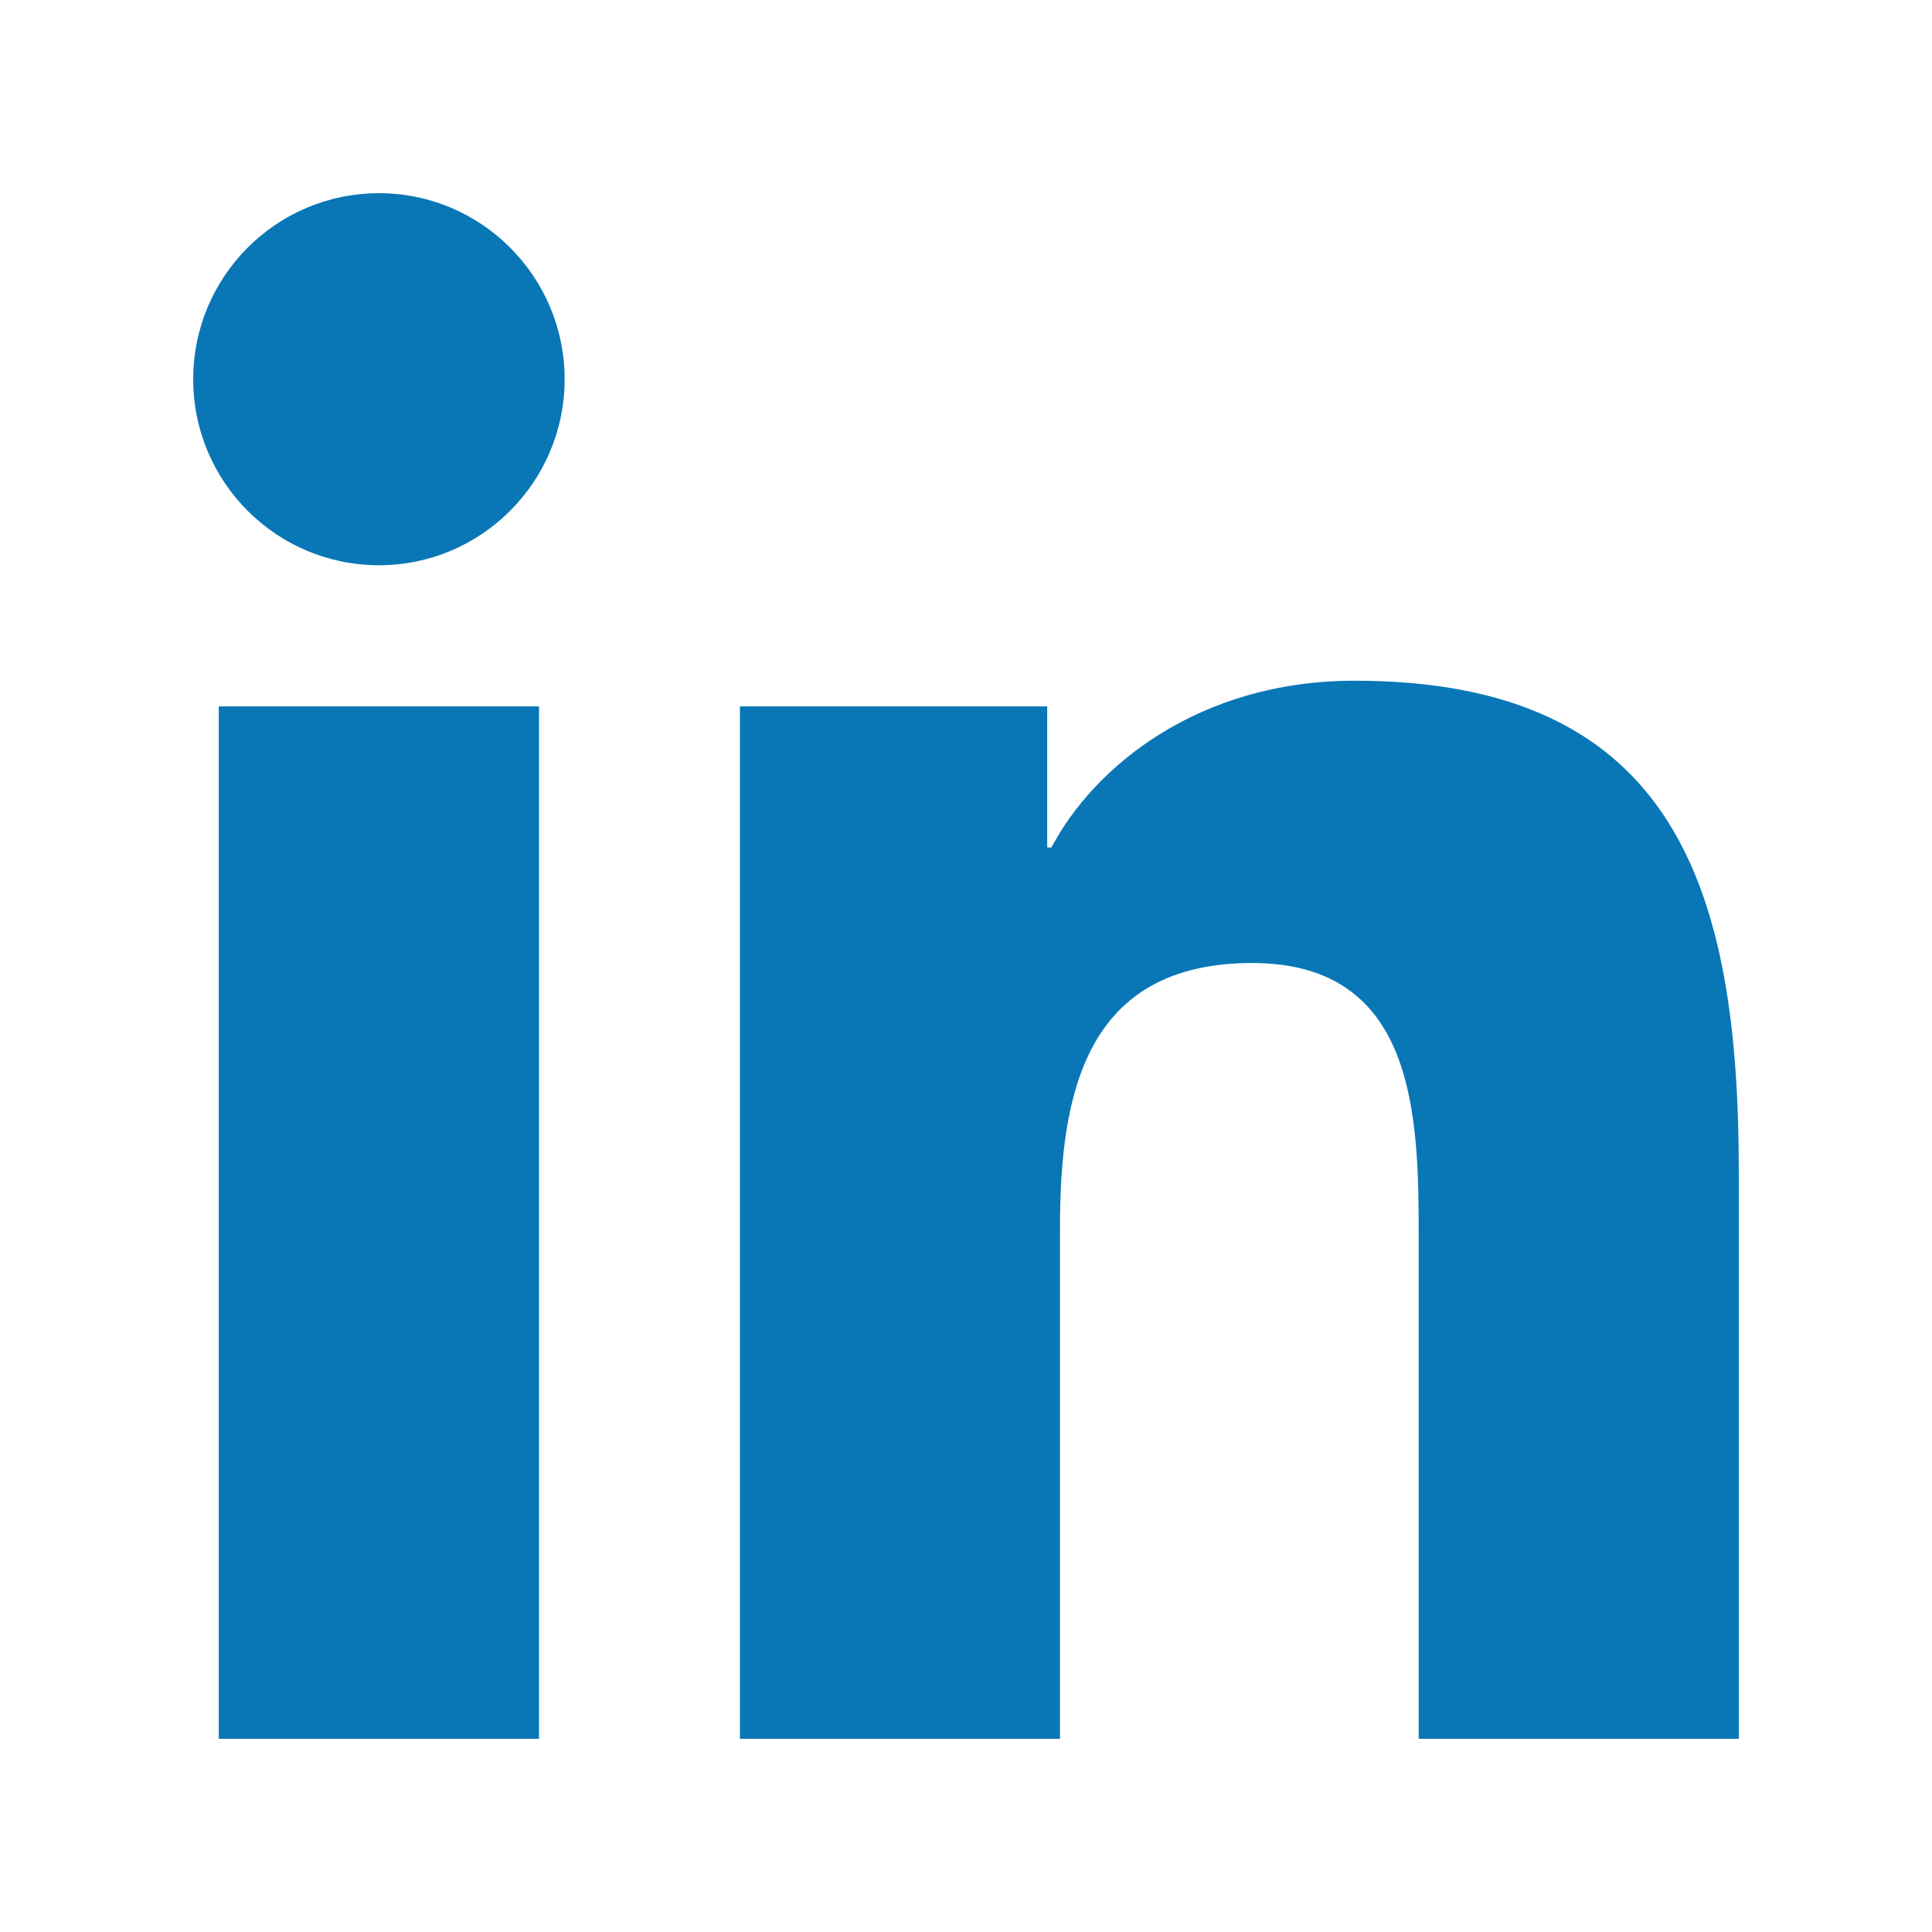
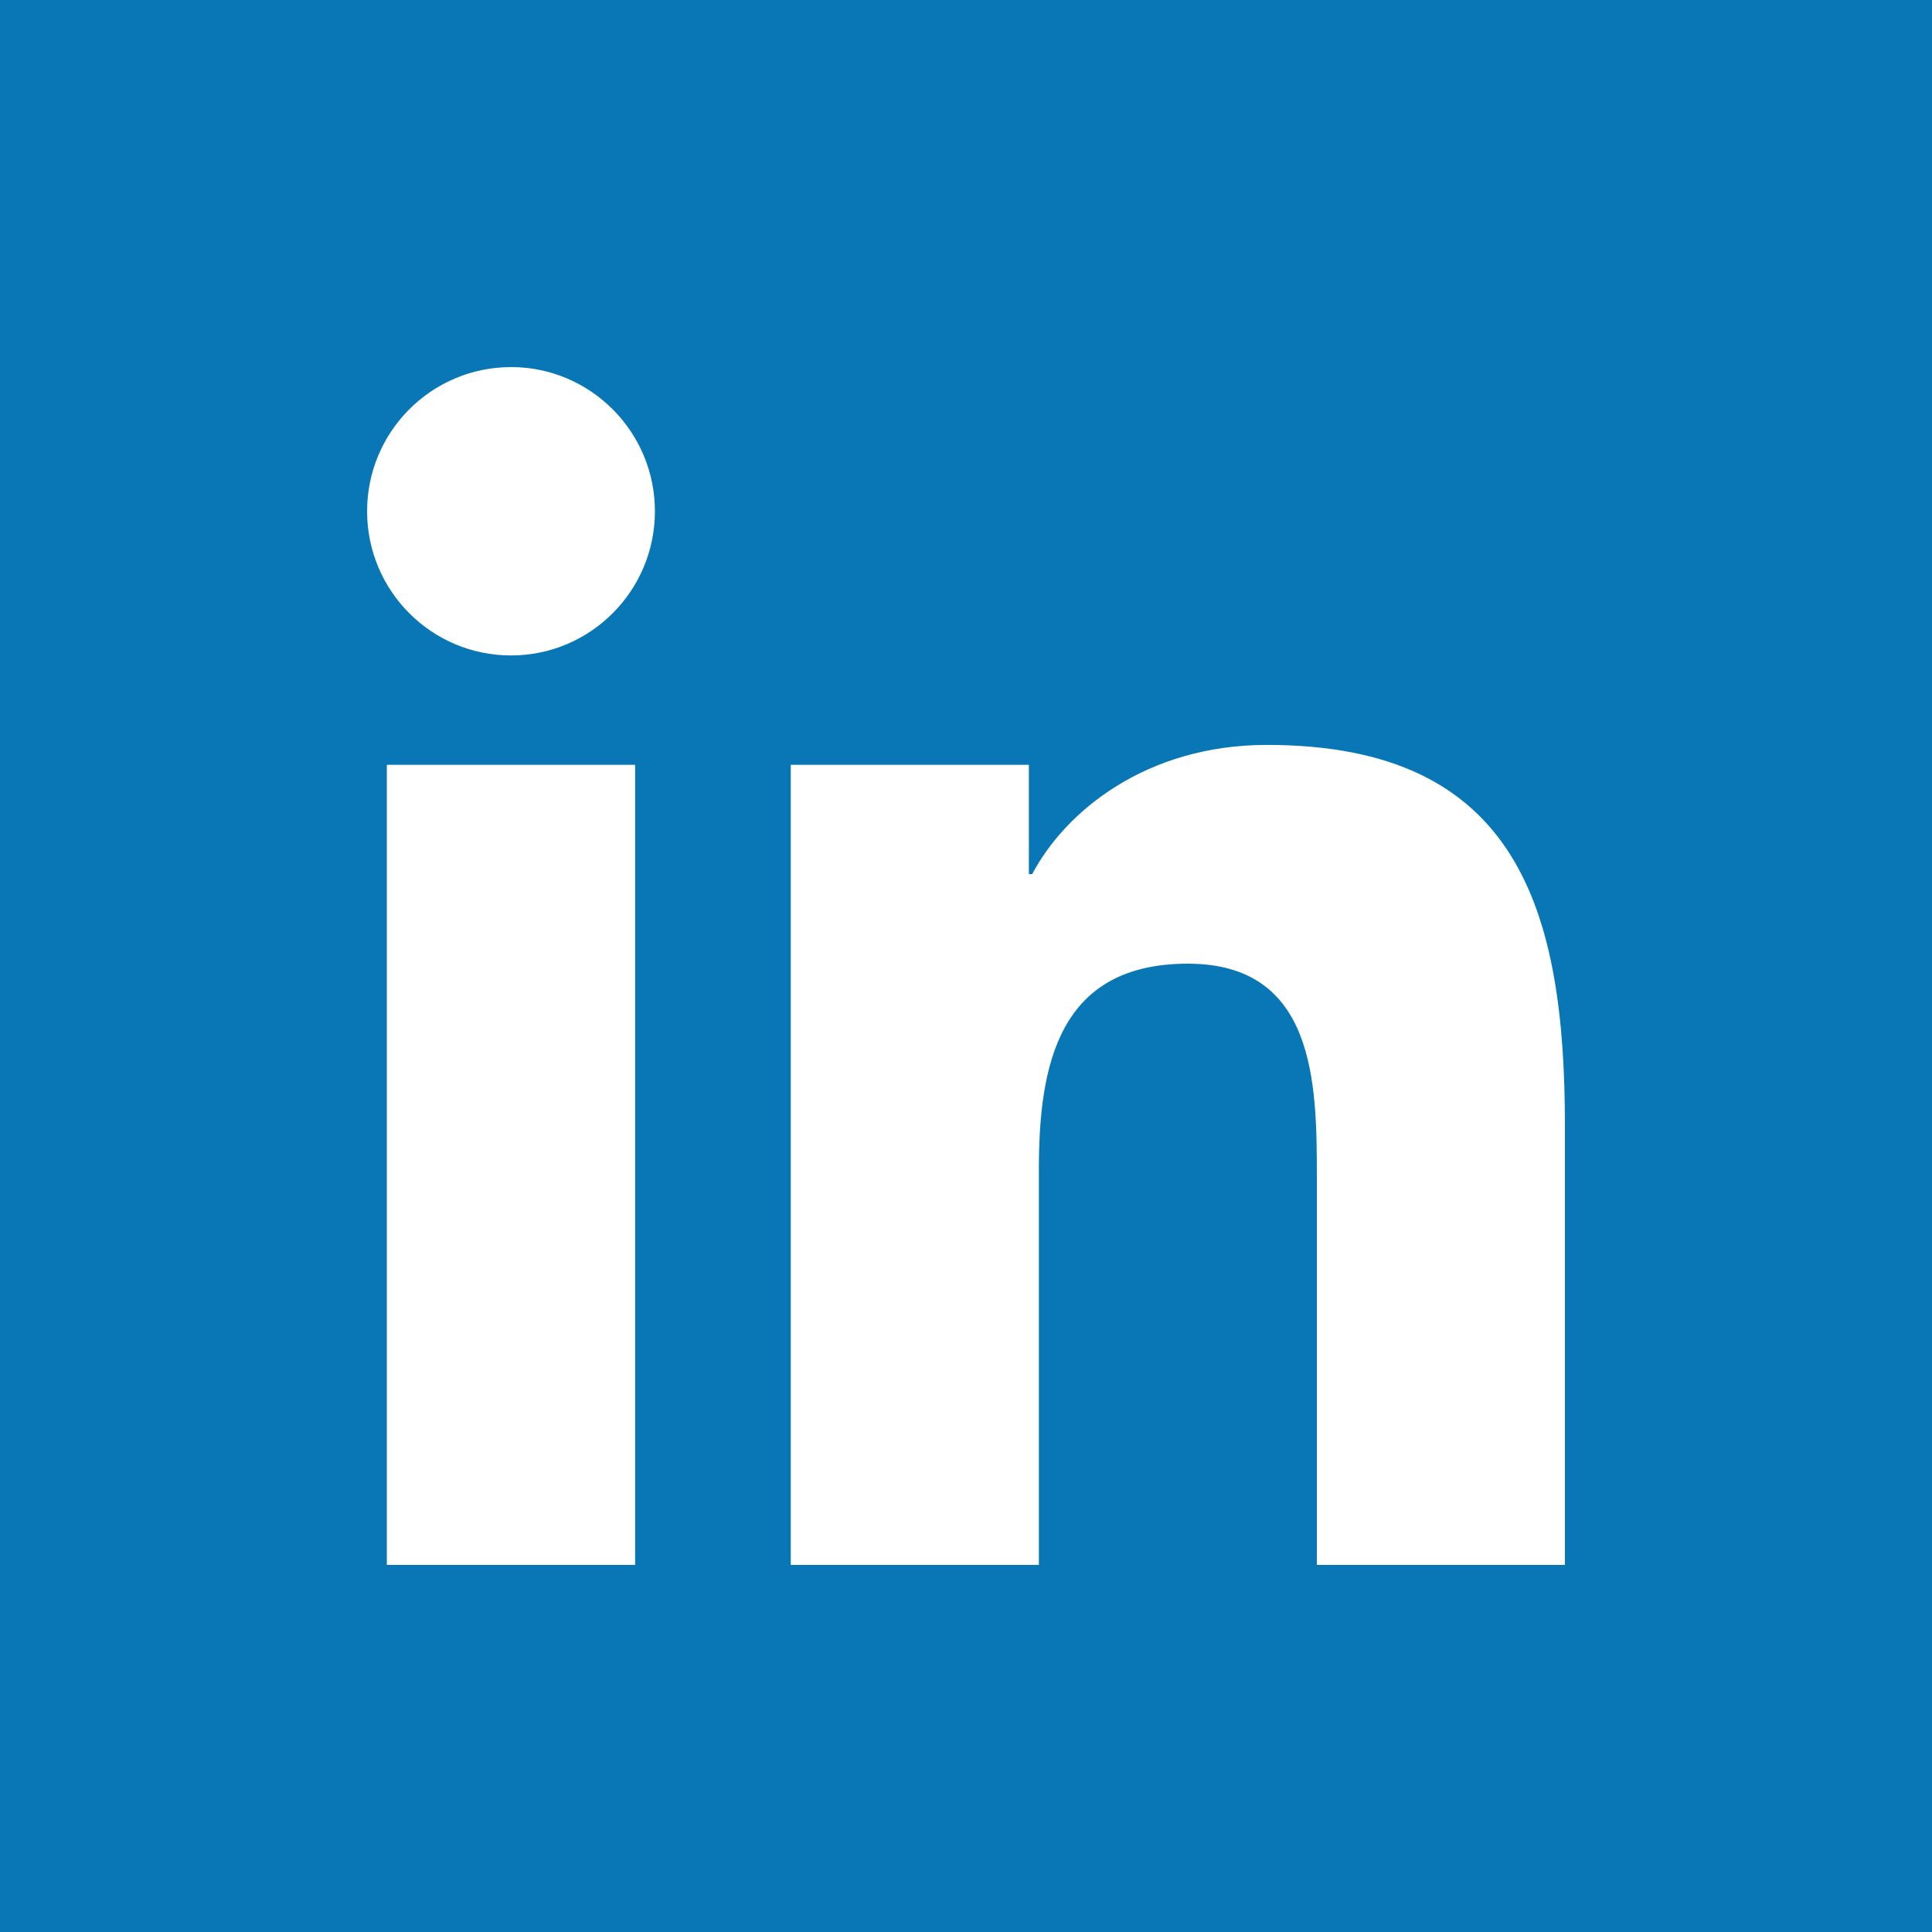
<svg xmlns="http://www.w3.org/2000/svg" width="100" height="100" viewBox="0 0 100 100">
-   <path d="M19.615 10C14.3 10 10 14.317 10 19.627c0 5.317 4.302 9.63 9.615 9.63 5.3 0 9.61-4.312 9.61-9.628 0-5.312-4.31-9.63-9.61-9.63zm50.497 25.234c-8.065 0-13.474 4.43-15.69 8.63h-.22v-7.302H38.298V90h16.566V63.566c0-6.97 1.324-13.72 9.95-13.72 8.503 0 8.617 7.97 8.617 14.167V90H90V60.688c0-14.386-3.097-25.455-19.888-25.455zm-58.79 1.33V90H27.9V36.563H11.32z" fill="#0977b6" />
+   <path d="M0 0v100h100V0H0zm26.45 19h.003c4.107 0 7.445 3.347 7.445 7.463 0 4.12-3.34 7.463-7.447 7.463-4.117 0-7.45-3.345-7.45-7.465 0-4.115 3.333-7.46 7.45-7.46zm39.136 19.557C78.6 38.557 81 47.134 81 58.283V81H68.16V60.86c0-4.803-.088-10.98-6.678-10.98-6.685 0-7.71 5.233-7.71 10.634V81H40.93V39.586h12.324v5.66h.172c1.716-3.256 5.907-6.69 12.158-6.69zm-45.563 1.03h12.85V81h-12.85V39.586z" fill="#0977b6" />
</svg>
